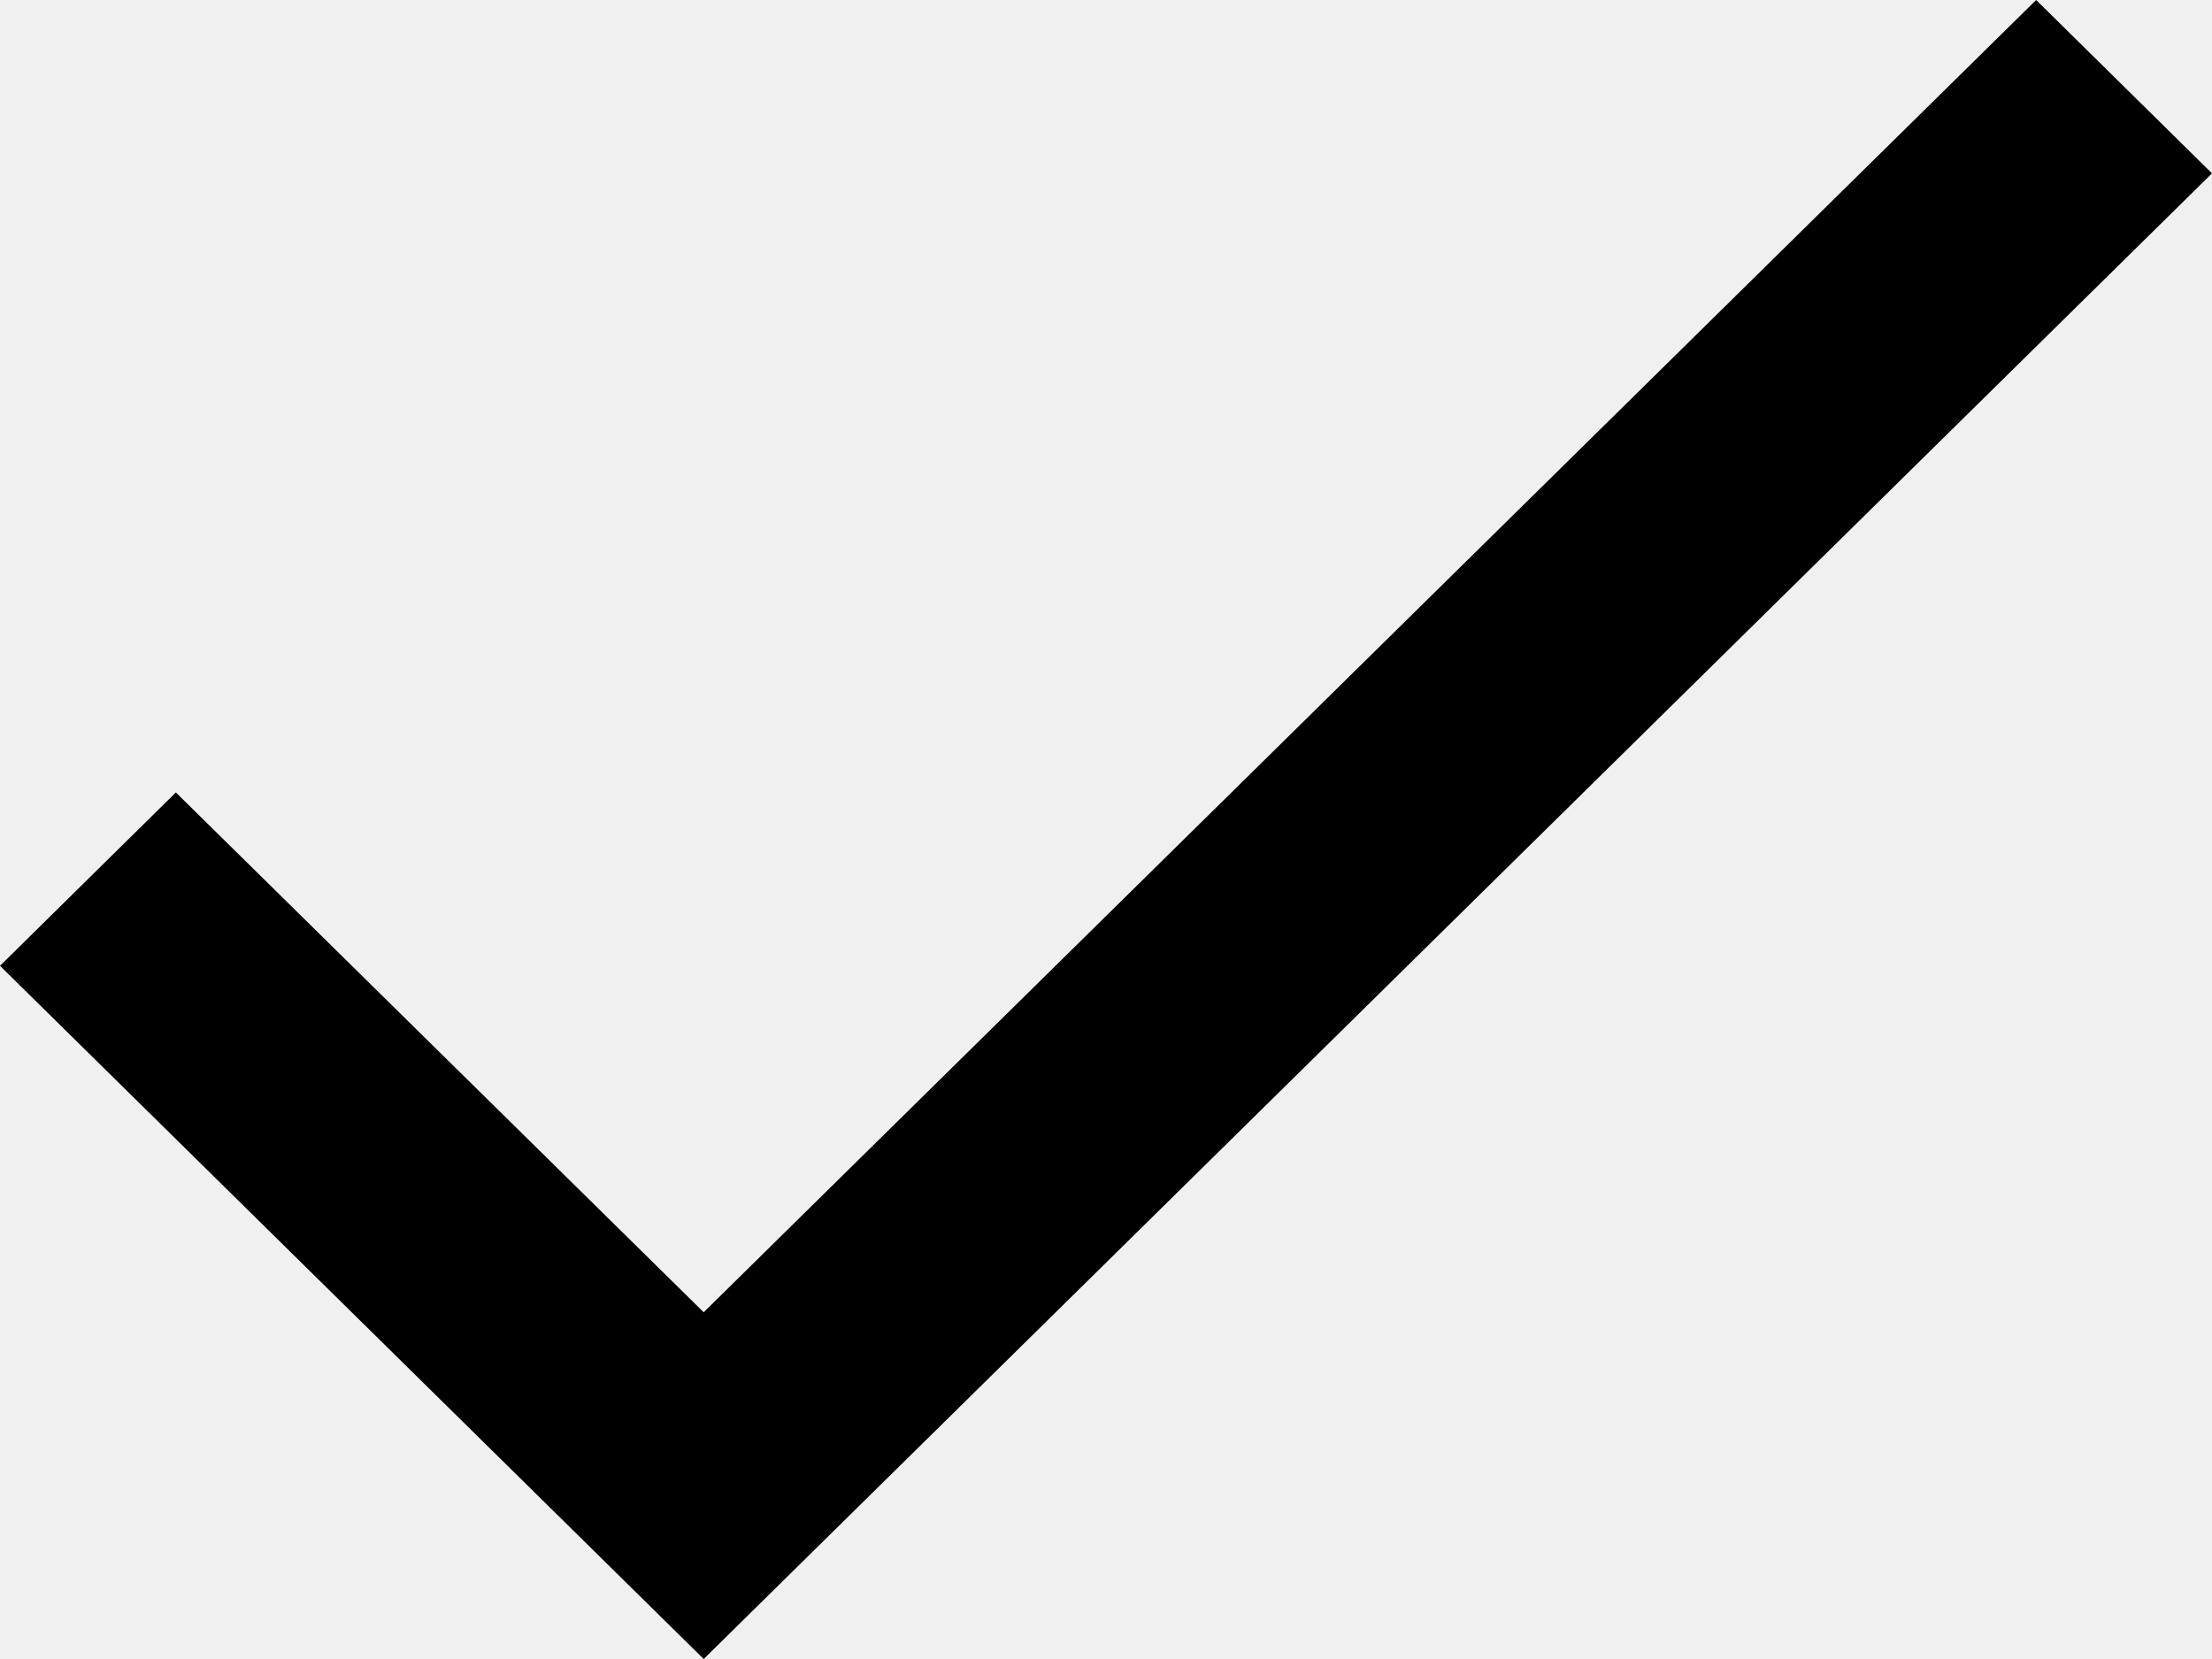
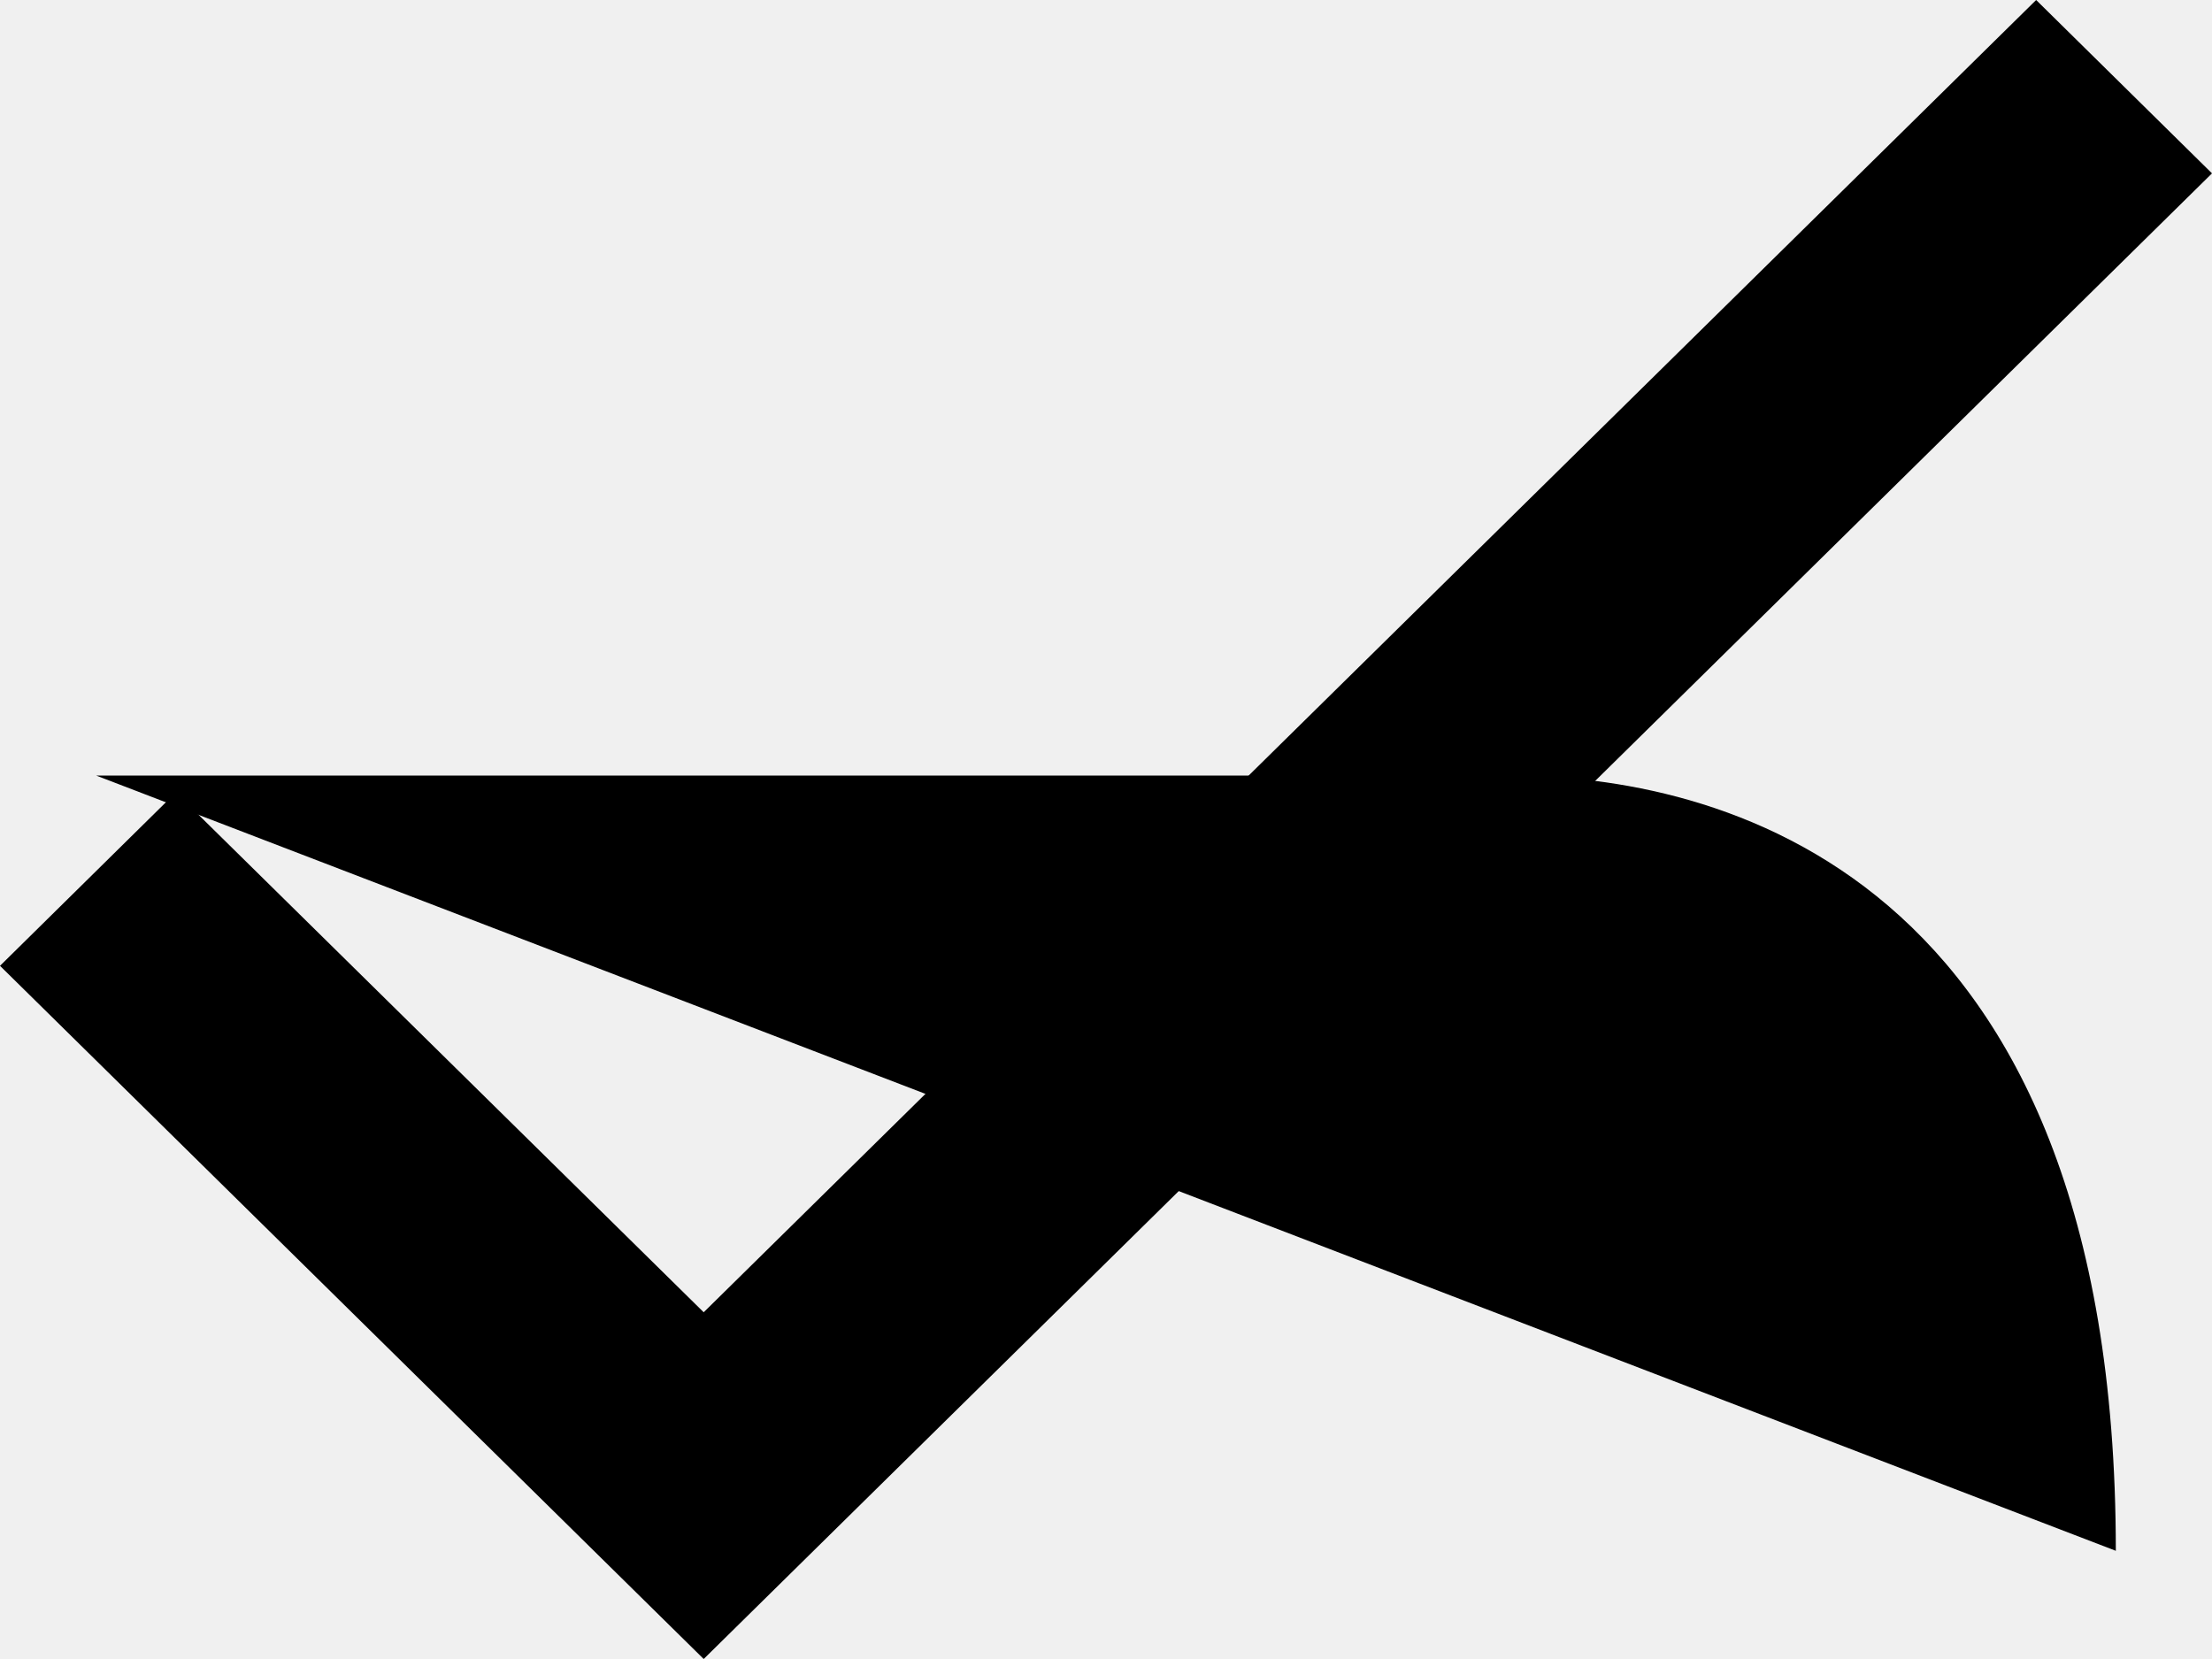
<svg xmlns="http://www.w3.org/2000/svg" version="1.1">
  <symbol viewBox="0 0 10 16" id="slider-next-black-icon">
    <path d="M1 15l7-7-7-7" stroke-width="1.8" />
  </symbol>
  <symbol viewBox="0 0 7 14" id="soc-fb-icon">
    <path d="M4.544 14V7.614h2.063l.31-2.489H4.543V3.536c0-.72.192-1.212 1.187-1.212H7V.098A16.38 16.38 0 005.151 0c-1.83 0-3.082 1.16-3.082 3.29v1.835H0v2.489h2.07V14h2.474z" />
  </symbol>
  <symbol viewBox="0 0 36 36" id="tech-icon-2">
    <path d="M2.992 4.984v.5h.5v-.5h-.5zm0 25.532a.5.5 0 000 1v-1zm3.985 1a.5.5 0 100-1v1zM2.992 26.53a.5.5 0 000 1v-1zm3.985 1a.5.5 0 100-1v1zm-3.985-4.984a.5.5 0 100 1v-1zm3.985 1a.5.5 0 000-1v1zm-3.985-4.453a.5.5 0 100 1v-1zm3.985 1a.5.5 0 000-1v1zm-3.985-4.752a.5.5 0 000 1v-1zm3.985 1a.5.5 0 000-1v1zM2.992 11.59a.5.5 0 000 1v-1zm3.985 1a.5.5 0 100-1v1zm27.027 7.965H20.922v1h13.082v-1zm-12.582.5V5.98h-1v15.075h1zm0-15.075c0-.826-.67-1.496-1.496-1.496v1c.274 0 .496.223.496.496h1zm-1.496-1.496h-.996v1h.996v-1zm-.496.5V1.996h-1v2.988h1zm0-2.988C19.43 1.17 18.76.5 17.934.5v1c.274 0 .496.222.496.496h1zM17.934.5H3.988v1h13.946v-1zM3.988.5c-.826 0-1.496.67-1.496 1.496h1c0-.274.222-.496.496-.496v-1zM2.492 1.996v2.988h1V1.996h-1zm.5 2.488h-.996v1h.996v-1zm-.996 0C1.17 4.484.5 5.154.5 5.98h1c0-.274.222-.496.496-.496v-1zM.5 5.98v28.024h1V5.98h-1zm0 28.024c0 .826.67 1.496 1.496 1.496v-1a.496.496 0 01-.496-.496h-1zM1.996 35.5h32.008v-1H1.996v1zm32.008 0c.826 0 1.496-.67 1.496-1.496h-1a.496.496 0 01-.496.496v1zm1.496-1.496V22.05h-1v11.953h1zm0-11.953c0-.826-.67-1.496-1.496-1.496v1c.274 0 .496.222.496.496h1zM18.93 4.484H3.158v1H18.93v-1zM2.992 31.516h3.985v-1H2.992v1zm0-3.985h3.985v-1H2.992v1zm0-3.984h3.985v-1H2.992v1zm0-3.453h3.985v-1H2.992v1zm0-3.752h3.985v-1H2.992v1zm0-3.752h3.985v-1H2.992v1zM9.47 35V10.098h-1V35h1zm0-24.902c0-.827-.67-1.496-1.496-1.496v1c.274 0 .496.222.496.496h1zM7.973 8.602H1v1h6.973v-1zM21.422 35V21.055h-1V35h1z" />
  </symbol>
  <symbol viewBox="0 0 24 30" id="tech-icon-5">
    <path d="M16.119 7.931l1.457-2.163a.547.547 0 01.907 0l3.46 5.135a4.81 4.81 0 01.937 2.867 4.84 4.84 0 01-1.646 3.637m-5.115-9.476l-4.507-6.69a.546.546 0 00-.906 0L2.969 12.726a10.084 10.084 0 00-1.973 6.018c0 5.604 4.56 10.163 10.163 10.163 5.604 0 10.163-4.56 10.163-10.163 0-.447-.03-.895-.088-1.337m-5.115-9.476l-2.002 2.972a4.812 4.812 0 00-.937 2.867 4.855 4.855 0 004.85 4.85c.782 0 2.098-.342 3.204-1.213" stroke-width="1.003" />
    <path d="M4.496 17c.167 1.833 1.2 5.8 4 7" stroke-linecap="round" />
  </symbol>
  <symbol viewBox="0 0 24 25" id="stage-icon-1">
    <path d="M4.12 11.735a.357.357 0 00.607-.256.36.36 0 00-.101-.253L.866 7.444 2.097 6.22l1.018 1.023 4.642 4.669-7.35 7.39a.96.96 0 00-.206 1.046.96.96 0 00.207.312l3.35 3.368a.953.953 0 001.35 0l7.348-7.39 5.299 5.327a.35.35 0 00.112.076l.008.004a.363.363 0 00.047.015l3.824.948a.357.357 0 00.43-.253.362.362 0 00.003-.183l-.942-3.845a.367.367 0 00-.015-.048l-.004-.008a.358.358 0 00-.075-.113l-5.298-5.328 7.305-7.345a.96.96 0 00.207-1.046.96.96 0 00-.207-.312L19.8 1.158a.953.953 0 00-1.35 0l-1.92 1.93-5.385 5.416-5.908-5.941a.357.357 0 00-.506 0l-.175.176-.485-.496a1.779 1.779 0 00-1.276-.538h-.002A1.785 1.785 0 001.14 2.817a1.812 1.812 0 00.388 1.964l.497.5L.106 7.186a.36.36 0 00-.001.51l4.014 4.038zm16.265 7.077l-2.376 2.389L3.875 6.988l2.376-2.39 14.134 14.214zM4.602 23.518a.238.238 0 01-.338 0L.914 20.15a.24.24 0 010-.34l5.01-5.036 1.599 1.607a.358.358 0 00.508.002.36.36 0 00-.002-.51L6.43 14.264l1.834-1.845 3.688 3.708-7.35 7.39zm14.109-2.005l1.984-1.995.649 2.648-2.633-.653zm-5.547-14.02L14.763 9.1a.359.359 0 00.508.002.36.36 0 00-.002-.512L13.67 6.984l3.114-3.132.946.952a.358.358 0 10.506-.51l-.946-.95 1.667-1.677a.238.238 0 01.338 0l3.35 3.368a.241.241 0 010 .34l-7.306 7.346-3.687-3.708 1.512-1.52zM5.744 4.09L3.37 6.479l-.76-.764 2.376-2.389.76.764zm-3.71.182a1.084 1.084 0 01.76-1.847h.001a1.063 1.063 0 01.767.323l.49.5L2.6 4.708l-.068.066-.498-.502z" />
  </symbol>
  <symbol viewBox="0 0 40 33" id="tech-icon-6">
    <path d="M1.657 32.661a.5.5 0 010-1v1zm.287-12.989l.336-.37-.336.37zM.99 17.656l-.5.024.5-.024zm.752-2.1l.37.335-.37-.335zm36.12 0l-.37.336.37-.336zm.752 2.1l.499.024-.5-.024zm-.954 2.016l-.336-.37.336.37zm-2.047 1.856l.336.37-.336-.37zM24.47 25.337v-.5h.025l.025.002-.05.498zm2.5 2.454l.496-.06.003.03v.03h-.5zm.02 1.555h-.5v-.222l.164-.149.336.37zm10.957 2.315a.5.5 0 010 1v-1zm-25.312-3.87l-.5-.006v-.027l.003-.026.497.06zm10.116-2.468l.335.37-.142.13h-.193v-.5zm8.68-7.871l.346-.36.387.37-.397.36-.336-.37zm-23.258 0l-.336.37-.397-.36.387-.37.346.36zm4.452-10.735l-.498.045-.002-.02V6.72l.5-.003zm14.354 0l.5.003v.021l-.002.02-.498-.044zm-2.667 2.287v-.5.5zM1.657 31.66h5.698v1H1.657v-1zm5.698 0h5.259v1h-5.26v-1zm4.759.5v-2.815h1v2.815h-1zm.164-2.445l-10.67-9.673.672-.741 10.67 9.674-.672.74zm-10.67-9.673A3.396 3.396 0 01.491 17.68l.999-.049c.031.645.311 1.237.79 1.67l-.672.742zM.491 17.68a3.394 3.394 0 01.88-2.46l.741.672a2.394 2.394 0 00-.622 1.74l-1 .048zm.88-2.46c.018-.02.086-.084.153-.15a852.44 852.44 0 011.588-1.527 20002.09 20002.09 0 017.463-7.167l1.227-1.178.344-.33.09-.087.024-.022.006-.006.001-.001.347.36.346.36-.002.002-.006.006-.023.022c-.02.02-.05.05-.09.087l-.344.33c-.296.285-.72.69-1.227 1.179L7.54 10.677a17978.107 17978.107 0 00-5.322 5.114c-.096.092-.118.114-.105.1l-.742-.67zM12.114 5.112V3.514h1v1.598h-1zm0-1.598A3.016 3.016 0 0115.127.5v1c-1.11 0-2.013.904-2.013 2.014h-1zM15.127.5h1.266v1h-1.266v-1zm1.266 0h8.083v1h-8.083v-1zm8.083 0a3.016 3.016 0 013.014 3.014h-1c0-1.11-.904-2.014-2.014-2.014v-1zm3.014 3.014v1.598h-1V3.514h1zm-.5 1.598l.346-.36.002.001.006.006.023.022.09.087.345.33a18775.064 18775.064 0 019.927 9.535l.35.337c.068.066.135.13.153.15l-.74.671c.012.014-.01-.008-.106-.1l-.35-.338-1.238-1.189a21117.165 21117.165 0 00-7.462-7.166L27.11 5.919l-.344-.33-.09-.087-.024-.022-.005-.006-.002-.001.346-.361zM38.232 15.22c.612.674.926 1.55.881 2.46l-.999-.049a2.394 2.394 0 00-.623-1.74l.741-.671zm.881 2.46a3.396 3.396 0 01-1.117 2.363l-.672-.741a2.396 2.396 0 00.79-1.671l.999.049zm-1.117 2.363l-2.047 1.855-.671-.74 2.046-1.856.672.74zM24.52 24.839a3.308 3.308 0 012.946 2.893l-.993.118a2.308 2.308 0 00-2.053-2.016l.1-.995zm11.43-2.94l-8.624 7.817-.672-.74 8.624-7.819.671.741zm-8.46 7.447v2.815h-1v-2.815h1zm-.5 2.315h10.957v1H26.99v-1zm-14.852-3.929a3.308 3.308 0 012.946-2.892l.1.994a2.307 2.307 0 00-2.053 2.017l-.993-.119zm10.277-2.78l8.68-7.87.672.74-8.68 7.871-.672-.74zm8.67-7.14l-8.803-8.447.693-.722 8.802 8.448-.692.722zm-8.457-8.308h-5.653v-1h5.653v1zm-5.306-.14l-8.803 8.449-.692-.722 8.802-8.448.693.722zm-8.813 7.718l8.68 7.87-.672.741-8.68-7.87.672-.741zm8.344 7.74h5.898v1h-5.898v-1zM15.292 9.505h-.165v-1h.165v1zm-.165 0a3.017 3.017 0 01-3-2.742l.996-.09a2.017 2.017 0 002.005 1.832v1zm12.35-2.742a3.017 3.017 0 01-3 2.742v-1a2.017 2.017 0 002.004-1.832l.996.09zm-3 2.742h-.165v-1h.164v1zM12.613 31.66H26.99v1H12.614v-1zM26.479 6.714l.01-1.606 1 .007-.01 1.605-1-.006zm-2.167 2.79h-1.684v-1h1.684v1zm-7.337 0h-1.683v-1h1.683v1zm-3.861-4.396l.01 1.606-1 .006-.01-1.605 1-.007zm14.355 22.683v1.555h-1V27.79h1zm-2.999-1.954h-1.72v-1h1.72v1zm-7.617-.014h-1.72v-1h1.72v1zm-3.719 1.975l-.02 1.555-1-.014.02-1.554 1 .013z" />
    <path d="M15.613 5.002c0 .688.56 1.248 1.248 1.248a1.25 1.25 0 001.248-1.248 1.25 1.25 0 00-1.248-1.249 1.25 1.25 0 00-1.248 1.249zm7.135 1.248a1.25 1.25 0 001.248-1.248 1.25 1.25 0 00-1.248-1.249 1.25 1.25 0 00-1.249 1.249c0 .688.56 1.248 1.249 1.248z" />
  </symbol>
  <symbol viewBox="0 0 10 16" id="slider-prev-black-icon">
    <path d="M9 1L2 8l7 7" stroke-width="1.8" />
  </symbol>
  <symbol viewBox="0 0 10 16" id="slider-prev-icon">
    <path d="M9 1L2 8l7 7" stroke-width="1.8" />
  </symbol>
  <symbol viewBox="0 0 10 16" id="slider-next-icon">
    <path d="M1 15l7-7-7-7" stroke-width="1.8" />
  </symbol>
  <symbol viewBox="0 0 33 33" id="stage-icon-3">
    <path d="M16.488 8.639l-.28-.414-.22.15v.264h.5zm9.604 18.577a.5.5 0 10.708-.706l-.708.706zm3.941-.724a.5.5 0 10.67.742l-.67-.742zM27.125 1.38l-.252-.432-.016.009-.015.01.283.413zm4.422 24.42l.335.37-.335-.37zm-.078-3.396l.296-.403-.296.403zm-5.973 0l-.296-.403.296.403zM13.157 11.101l.432-.253-.432.253zM25.38 25.794l.354-.353-.354.353zM1.45 22.838v-5.032h-1v5.032h1zm.5-5.532h6.693v-1H1.95v1zm7.193-.5v-5.201h-1v5.2h1zm.5-5.701h2.65v-1h-2.65v1zm3.082.248l3.332 5.705.863-.505-3.331-5.705-.864.505zm3.41 5.806l4.224 4.234.708-.706-4.224-4.235-.709.707zm4.078 3.881v1.798h1V21.04h-1zm-11.57 2.298H1.95v1h6.694v-1zm-.5-6.532v7.032h1v-7.032h-1zm.5.5h7.845v-1H8.643v1zm8.345-.5V8.639h-1v8.167h1zm-.218-7.754l4.224-2.873-.562-.827-4.225 2.873.563.827zm11.213-4.345v15.501h1V4.707h-1zm.203 15.099L25.2 22l.592.806 2.987-2.196-.593-.805zm-3.598 3.404v1.878h1V23.21h-1zm.438 2.938l1.066 1.068.708-.706-1.066-1.069-.708.707zm3.16-5.537l2.987 2.196.592-.806-2.986-2.195-.593.805zm3.191 2.599v1.847h1V23.21h-1zm-.165 2.218l-1.179 1.064.67.742 1.179-1.063-.67-.743zm-11.5-2.09H10.68v1h9.033v-1zm-9.032 0H8.643v1h2.037v-1zm-.5.5v2.846h1v-2.846h-1zm.5 2.346H3.76v1h6.92v-1zm-6.92 6.623h14.141v-1H3.761v1zm14.141-6.623h-7.22v1h7.22v-1zm2.312-15.957V21.04h1V10.227h-1zm.782-4.049l6.412-4.386-.565-.825-6.412 4.386.565.825zm-.782-.413v3.933h1V5.765h-1zm0 3.933v.529h1v-.53h-1zm8-5.412l-7.77 4.99.54.842 7.77-4.99-.54-.842zm-.836-2.475c1.025-.598 1.747-.235 1.985.218.238.452.187 1.38-1.154 2.26l.549.836c1.585-1.04 2.06-2.48 1.49-3.562C29.677.48 28.257.14 26.873.948l.504.863zm-.535-.844c-.784.536-1.26 1.147-1.446 1.78a2.05 2.05 0 00.25 1.733c.616.933 1.974 1.375 3.107.647l-.54-.841a1.26 1.26 0 01-1.731-.356 1.05 1.05 0 01-.127-.9c.103-.351.398-.79 1.052-1.238l-.565-.825zM3.761 26.184a3.311 3.311 0 00-3.312 3.312h1a2.311 2.311 0 012.312-2.312v-1zm27.616-1.127a.5.5 0 01-.165.371l.67.743a1.5 1.5 0 00.495-1.114h-1zm-.204-2.25a.5.5 0 01.204.403h1a1.5 1.5 0 00-.612-1.21l-.592.806zm-5.973-.806a1.5 1.5 0 00-.612 1.209h1a.5.5 0 01.204-.403l-.593-.806zm-4.987.837a.5.5 0 01-.5.5v1a1.5 1.5 0 001.5-1.5h-1zm-7.92-11.733a.5.5 0 01.432.248l.864-.505a1.5 1.5 0 00-1.295-.743v1zm12.295 13.983c0 .397.157.778.438 1.06l.708-.707a.5.5 0 01-.146-.353h-1zM9.143 11.605a.5.5 0 01.5-.5v-1a1.5 1.5 0 00-1.5 1.5h1zm12.07 17.89a3.311 3.311 0 00-3.312-3.31v1a2.312 2.312 0 012.312 2.31h1zM1.449 17.806a.5.5 0 01.5-.5v-1a1.5 1.5 0 00-1.5 1.5h1zm-1 11.69a3.311 3.311 0 003.312 3.312v-1a2.311 2.311 0 01-2.312-2.311h-1zm17.452 3.312a3.311 3.311 0 003.312-3.311h-1a2.312 2.312 0 01-2.312 2.311v1zM.45 22.838a1.5 1.5 0 001.5 1.5v-1a.5.5 0 01-.5-.5h-1z" />
    <path d="M17.82 32.307c-1.553 0-2.812-1.337-2.812-2.89 0-1.552 1.259-2.733 2.811-2.733m-14.056 0c1.552 0 2.811 1.337 2.811 2.89 0 1.553-1.259 2.734-2.811 2.734" />
  </symbol>
  <symbol viewBox="0 0 10 9" id="download-icon">
    <path d="M8.004 4.896L5 7.599 1.996 4.896l.553-.498 2.06 1.855V0h.782v6.253l2.06-1.855.553.498zM10 8.296H0V9h10v-.703z" />
  </symbol>
  <symbol viewBox="0 0 18 18" id="direct-arrow-icon">
-     <path d="M10.24 4.051H2.57V.5H17.5v14.93h-3.551V6.552l-.854.853-9.886 9.887L.707 14.79l9.887-9.886.853-.854H10.24z" stroke-opacity=".14" />
+     <path d="M10.24 4.051H2.57V.5H17.5v14.93h-3.551V6.552l-.854.853-9.886 9.887L.707 14.79l9.887-9.886.853-.854H10.24z" />
  </symbol>
  <symbol viewBox="0 0 22 26" id="stage-icon-4">
    <path d="M5.068 19.638h-.904m13.394-.074H7.21M5.068 15.25h-.904m13.57 0H7.211m-2.143-3.963h-.904m13.394 0H7.21" stroke-linecap="round" />
    <path d="M13.661.94v6.783c0 .25.203.453.453.453h6.782m-.005-.481a.427.427 0 00-.023-.116c-.005-.015-.009-.029-.015-.043a.45.45 0 00-.09-.132L14.43 1.073a.451.451 0 00-.132-.09c-.014-.007-.028-.01-.042-.015a.452.452 0 00-.117-.024c-.008.001-.016-.004-.026-.004H1.452A.452.452 0 001 1.393v23.514c0 .25.202.452.452.452h18.992c.25 0 .453-.203.453-.452V7.723c0-.01-.005-.018-.006-.028z" />
    <path d="M4.21 8.127V5.509h2.618v2.618H4.211z" />
  </symbol>
  <symbol viewBox="0 0 34 31" id="tech-icon-4">
    <path d="M31.996 15h1M.992 19h3.651m28.35 0h-3.937M4.643 16.875V19m0 0h12.254m0-2.125V19m0 0h12.159m0-2.125V19m-6.096-4.094v1.969m-12.19-1.969v1.969M4.643 1c-.17.865-.381 2.594.286 3.813.697 1.274.412 2.593-.762 4.156-.603.802.032 2.906.476 3.437M4.643 1L2.548 3.75M4.643 1l1.968 2.75M12.834 1c-.17.865-.381 2.594.285 3.813.697 1.274.476 2.343-.698 3.906-.476.633-.35 2.937.413 3.687m0-11.406l-2.096 2.75M12.834 1l1.968 2.75M20.929 1c-.17.865-.381 2.594.285 3.813.89 1.625.103 2.914-.444 3.906-.603 1.094-.603 2.937.159 3.687m0-11.406l-2.095 2.75M20.928 1l1.968 2.75M29.119 1c-.17.865-.38 2.594.286 3.813.889 1.625.007 2.914-.54 3.906-.603 1.094-.508 2.937.254 3.687M29.12 1l-2.095 2.75M29.119 1l1.968 2.75M4.786 21c.948.797 2.308 2.093-.33 5.203-.783 1.136-.618 1.883.825 3.797m7.109-9c.473.797 1.153 2.093-.166 5.203-.391 1.136-.309 1.883.412 3.797m8.758-9c.132.221.28.481.397.807M21.642 30c-.723-1.914-.806-2.661-.413-3.797.533-1.253.74-2.21.767-2.96M28.393 21c.474.797 1.154 2.093-.165 5.203-.391 1.136-.309 1.883.412 3.797M1.496 14.5h28" stroke-linecap="round" stroke-linejoin="round" />
  </symbol>
  <symbol viewBox="0 0 38 31" id="tech-icon-3">
    <path d="M30.267 11.358l6.639 3.493a.712.712 0 01-.12 1.31l-6.519 2.022m0-6.825l6.519-2.022a.71.71 0 00.12-1.31l-13.2-6.945a.706.706 0 00-.539-.05L1.496 7.755a.711.711 0 00-.12 1.31l4.558 2.398c.72.378 1.453.719 2.2 1.021m22.133-1.125l-1.92.596-1.097.34m-19.117.19l-6.64 2.096a.71.71 0 00-.117 1.308l6.638 3.493m.12-6.898c.297.25 2.112.784 2.242.784.339.1.68.192 1.023.277M8.014 19.38l-6.518 2.022a.71.71 0 00-.12 1.31l13.2 6.945a.707.707 0 00.539.05l13.506-4.19 8.165-2.533a.71.71 0 00.12-1.31l-6.639-3.492M8.014 19.38l6.562 3.452a.704.704 0 00.539.05l15.152-4.7m-4.921-5.298l-4.38-1.089a7.091 7.091 0 01-4.251-3.431.708.708 0 00-1.18-.097c-1.306 1.677-3.27 2.549-5.396 2.833l-4.252.336m5.512 2.107a.718.718 0 00-.126.403.713.713 0 00.709.711.712.712 0 00.698-.833m-1.281-.281l1.28.28m0 0a24.384 24.384 0 008.94.036m0 0a.707.707 0 00.202.59.715.715 0 00.502.208.713.713 0 00.709-.711.714.714 0 00-.103-.366m-1.31.279l1.31-.279m0 0c.506-.122 1.008-.26 1.508-.414l1.481-.46m0 0a.705.705 0 001.13.178.718.718 0 00.202-.59m-1.332.412l1.332-.413" />
    <path d="M15.197 18.845h0a.148.148 0 01.106-.053c.029 0 .07.014.105.052h0v.001a.27.27 0 01.064.178.27.27 0 01-.063.178h0-.001a.149.149 0 01-.105.053.148.148 0 01-.105-.052h0a.272.272 0 01-.065-.18c0-.072.028-.138.065-.177zm-4.151-2.073h0c.03-.031.077-.05.12-.05s.089.019.12.05l.341-.342-.341.342c.03.03.05.076.05.12a.18.18 0 01-.05.12.176.176 0 01-.12.05.175.175 0 01-.12-.05l-.33.33.33-.33a.175.175 0 01-.05-.12c0-.044.019-.09.05-.12zm9.377.015h0a.273.273 0 01.179-.065c.072 0 .139.028.178.065h0a.15.15 0 01.052.105.15.15 0 01-.052.105.273.273 0 01-.178.064.273.273 0 01-.179-.064l-.33.36.33-.36a.15.15 0 01-.052-.105.15.15 0 01.052-.105zm5.375-2.189h0a.237.237 0 01.163-.068c.06 0 .121.026.163.068l.325-.325-.325.325a.237.237 0 01.068.163.24.24 0 01-.068.163h0a.237.237 0 01-.163.067.237.237 0 01-.163-.067l-.325.325.325-.325a.236.236 0 01-.067-.163c0-.06.025-.121.067-.163zm-9.014 1.445a.149.149 0 01.105-.051c.028 0 .07.013.105.051.036.04.064.106.064.18a.273.273 0 01-.065.178l.37.338-.37-.338a.15.15 0 01-.104.052.149.149 0 01-.105-.052.273.273 0 01-.065-.179c0-.073.028-.14.064-.179l-.356-.327.357.327z" />
  </symbol>
  <symbol viewBox="0 0 16 9" id="soc-vk-icon">
    <path fill-rule="evenodd" clip-rule="evenodd" d="M15.633.61c.111-.352 0-.61-.53-.61h-1.75c-.445 0-.65.223-.761.469 0 0-.89 2.055-2.152 3.39-.407.386-.593.509-.816.509-.11 0-.272-.123-.272-.474V.609c0-.421-.129-.609-.5-.609h-2.75c-.279 0-.446.196-.446.381 0 .4.63.492.695 1.616v2.441c0 .536-.102.633-.324.633-.593 0-2.037-2.065-2.893-4.426C2.966.185 2.798 0 2.351 0H.6C.1 0 0 .223 0 .469c0 .44.594 2.617 2.763 5.498C4.21 7.934 6.247 9 8.102 9c1.113 0 1.25-.237 1.25-.645V6.868c0-.473.106-.568.458-.568.26 0 .705.123 1.743 1.072C12.74 8.496 12.935 9 13.603 9h1.75c.5 0 .75-.237.607-.704-.158-.466-.725-1.142-1.477-1.943-.408-.457-1.02-.949-1.205-1.194-.26-.317-.186-.457 0-.738 0 0 2.132-2.845 2.355-3.811z" />
  </symbol>
  <symbol viewBox="0 0 12 12" id="soc-inst-icon">
    <path d="M4 6a2 2 0 114 0 2 2 0 01-4 0zM2.92 6a3.08 3.08 0 106.16 0 3.08 3.08 0 00-6.162 0zm5.563-3.203a.72.72 0 10.72-.72.72.72 0 00-.72.72zm-4.907 8.087c-.585-.027-.903-.124-1.114-.207a1.872 1.872 0 01-.69-.448c-.21-.21-.34-.41-.45-.69-.081-.211-.179-.53-.206-1.114-.029-.633-.034-.823-.034-2.425 0-1.602.006-1.792.034-2.425.027-.585.125-.902.207-1.114.109-.28.239-.48.449-.69.21-.21.41-.34.69-.449.211-.082.53-.18 1.114-.206C4.21 1.086 4.4 1.08 6 1.08c1.602 0 1.792.006 2.425.035.585.026.902.125 1.114.206.28.109.48.24.69.449.21.21.34.41.45.69.082.211.18.53.206 1.114.029.633.035.823.035 2.425 0 1.602-.006 1.792-.035 2.425-.027.585-.125.903-.207 1.114-.109.28-.239.48-.449.69-.21.21-.41.34-.69.449-.21.082-.529.18-1.114.206-.632.029-.822.035-2.425.035-1.602 0-1.792-.006-2.424-.035zM3.526.036c-.638.03-1.075.13-1.456.279a2.943 2.943 0 00-1.063.692A2.932 2.932 0 00.315 2.07c-.148.381-.25.818-.279 1.456C.006 4.166 0 4.371 0 6c0 1.63.007 1.834.036 2.474.03.638.13 1.075.279 1.456.153.395.358.73.692 1.063a2.95 2.95 0 001.063.692c.382.148.818.25 1.456.279.64.029.845.036 2.474.036 1.63 0 1.834-.007 2.474-.036.639-.03 1.075-.13 1.456-.279a2.951 2.951 0 001.063-.692 2.94 2.94 0 00.692-1.063c.149-.381.25-.818.28-1.456.028-.64.035-.845.035-2.474 0-1.63-.007-1.834-.036-2.474-.029-.638-.13-1.075-.279-1.456a2.95 2.95 0 00-.692-1.063A2.937 2.937 0 009.931.315C9.549.167 9.113.065 8.475.036 7.835.007 7.63 0 6 0 4.37 0 4.167.007 3.526.036z" />
  </symbol>
  <symbol fill="none" viewBox="0 0 16 12" id="soc-youtube-icon">
    <path d="M15.67 2.221A1.987 1.987 0 0014.26.836C13.008.5 8 .5 8 .5S2.992.5 1.74.824A2.027 2.027 0 00.33 2.22C0 3.451 0 6 0 6s0 2.562.33 3.779a1.987 1.987 0 001.41 1.385C3.005 11.5 8 11.5 8 11.5s5.008 0 6.26-.323a1.987 1.987 0 001.41-1.385c.33-1.23.33-3.78.33-3.78s.013-2.561-.33-3.79z" fill="#2A2626" />
    <path d="M6 8.5L11 6 6 3.5v5z" fill="#F3F5F8" />
  </symbol>
  <symbol viewBox="0 0 12 12" id="phone-icon">
    <path d="M6.278 9.889L7.894 7.76a.567.567 0 01.567-.133 6.311 6.311 0 001.983.316c.306 0 .556.25.556.556v1.944c0 .306-.25.556-.556.556A9.444 9.444 0 011 1.556C1 1.25 1.25 1 1.556 1H3.5c.306 0 .556.25.556.556 0 .694.11 1.36.316 1.983a.545.545 0 01-.139.561L2.39 6" />
  </symbol>
  <symbol viewBox="0 0 13 13" id="search-icon">
    <path d="M9.291 8.176h-.587l-.208-.2A4.81 4.81 0 009.663 4.83 4.831 4.831 0 104.83 9.663a4.81 4.81 0 003.144-1.167l.201.208v.587L11.892 13 13 11.893 9.291 8.175zm-4.46 0a3.34 3.34 0 01-3.344-3.345A3.34 3.34 0 014.83 1.487 3.34 3.34 0 018.176 4.83a3.34 3.34 0 01-3.345 3.345z" />
  </symbol>
  <symbol viewBox="0 0 10 16" id="play-icon">
    <path d="M10 8L.25 15.794V.206L10 8z" />
  </symbol>
  <symbol viewBox="0 0 39 28" id="tech-icon-1">
    <path d="M37.996 27.4a.4.4 0 000-.8v.8zm-8.925-10.53h.4v-.4h-.4v.4zM.997 26.6a.4.4 0 000 .8v-.8zm37 0H33.75v.8h4.246v-.8zm-3.846.4v-1.688h-.8V27h.8zm0-1.688c0-.546-.456-.963-.985-.963v.8c.117 0 .185.087.185.163h.8zm-.985-.963h-.585v.8h.585v-.8zm-.185.4v-9.567h-.8v9.567h.8zm0-9.567c0-1.166-.98-2.088-2.154-2.088v.8c.76 0 1.354.592 1.354 1.288h.8zm-2.154-2.088h-4.093v.8h4.093v-.8zm-3.694.4V5.051h-.8v8.441h.8zm0-8.442c0-.546-.455-.963-.984-.963v.8c.116 0 .184.087.184.163h.8zm-.984-.963h-2.573v.8h2.573v-.8zm-2.173.4V2.801h-.8v1.688h.8zm0-1.688c0-.546-.456-.963-.985-.963v.8c.117 0 .185.087.185.163h.8zm-.985-.963h-4.678v.8h4.678v-.8zm-4.678 0c-.53 0-.985.417-.985.963h.8c0-.076.068-.163.185-.163v-.8zm-.985.963v1.688h.8V2.801h-.8zm.4 1.288H11.53v.8h6.198v-.8zm-5.798.4V1.563h-.8v2.926h.8zm0-2.926c0-.546-.456-.963-.985-.963v.8c.117 0 .185.087.185.163h.8zM8.605.6c-.53 0-.985.417-.985.963h.8c0-.076.068-.163.185-.163V.6zm-.985.963v2.926h.8V1.563h-.8zm.4 2.526H6.266v.8H8.02v-.8zm-1.754 0c-.53 0-.985.417-.985.963h.8c0-.076.068-.163.185-.163v-.8zm-.985.963V27h.8V5.052h-.8zM26.733 26.6H5.68v.8h21.052v-.8zM7.655 24.586h2.703v-.8H7.656v.8zm0-5.065h2.703v-.8H7.656v.8zm0-4.333h2.703v-.8H7.656v.8zm0-4.108h2.703v-.8H7.656v.8zm2.703-4.74H7.656v.8h2.703v-.8zm1.17-2.25H8.02v.8h3.509v-.8zm12.046 0h-5.848v.8h5.848v-.8zM11.929 27V4.49h-.8V27h.8zm20.651-2.651h-3.508v.8h3.508v-.8zm-5.447-7.479v-3.377h-.8v3.377h.8zm.369 8.442V27h.8v-1.688h-.8zm.4 1.288h-1.17v.8h1.17v-.8zm-.77.4V16.87h-.8V27h.8zm-.4-9.73h2.34v-.8h-2.34v.8zm1.94-.4v7.879h.8V16.87h-.8zm.4 7.479h-.585v.8h.585v-.8zm-.585 0c-.53 0-.985.417-.985.963h.8c0-.076.068-.163.185-.163v-.8zM33.75 26.6h-5.848v.8h5.848v-.8zm-28.069 0H.996v.8h4.685v-.8zM8.605 1.4h2.339V.6h-2.34v.8z" />
  </symbol>
  <symbol viewBox="0 0 36 25" id="stage-icon-2">
    <path d="M22.648 13.644h10.62m-8.472-2.624V7.508h3.068l1.3 3.512h-4.368z" />
    <path d="M22.633 4.303h4.431a3.972 3.972 0 013.702 2.593l2.498 6.741 1.543 1.04a.573.573 0 01.251.475v5.71a.568.568 0 01-.564.57h-4.575M22.633 4.304V1.448a.568.568 0 00-.564-.57H1.737a.568.568 0 00-.565.57v19.414c0 .315.253.57.565.57h4.01M22.633 4.304H1.172m21.461 0v17.13m-16.886 0c.31 1.545 1.8 2.543 3.329 2.23a2.84 2.84 0 002.205-2.23m-5.534 0c-.139-1.253.266-1.948.523-2.284.07-.078.69-1.142 2.244-1.142a2.837 2.837 0 012.767 2.284c.056.22.024.853 0 1.142m0 0h13.103m0 0c.31 1.545 1.801 2.543 3.33 2.23a2.84 2.84 0 002.205-2.23m-5.535 0c-.088-.32-.037-.895 0-1.142a2.837 2.837 0 012.768-2.284c.923 0 1.86.64 2.244 1.142.257.336.436.726.523 1.142.057.196.136.7 0 1.142m-7.294-2.574H10.59m-4.132 0H1.172" />
  </symbol>
  <symbol viewBox="0 0 44 44" id="bid-arrow-icon">
    <path d="M25.032 10.625H5.562V0.5H43.5V38.438H33.375V18.968V17.761L32.521 18.615L7.843 43.293L0.707 36.157L25.385 11.479L26.239 10.625H25.032Z" stroke="white" stroke-opacity="0.89" />
  </symbol>
  <svg viewBox="0 0 8 6" id="checkbox-tick-icon">
    <path d="M2.545 4.746L0.636 2.866L0 3.493L2.545 6L8 0.627L7.364 0L2.545 4.746Z" />
  </svg>
+   <svg viewBox="0 0 23 15" id="back-arrow-icon">
+     <path d="M6.88 1L1 6.939M1 6.939L6.88 13.303M1 6.939H15.7C17.8 6.939 22 7.873 22 15" />
+   </svg>
</svg>
